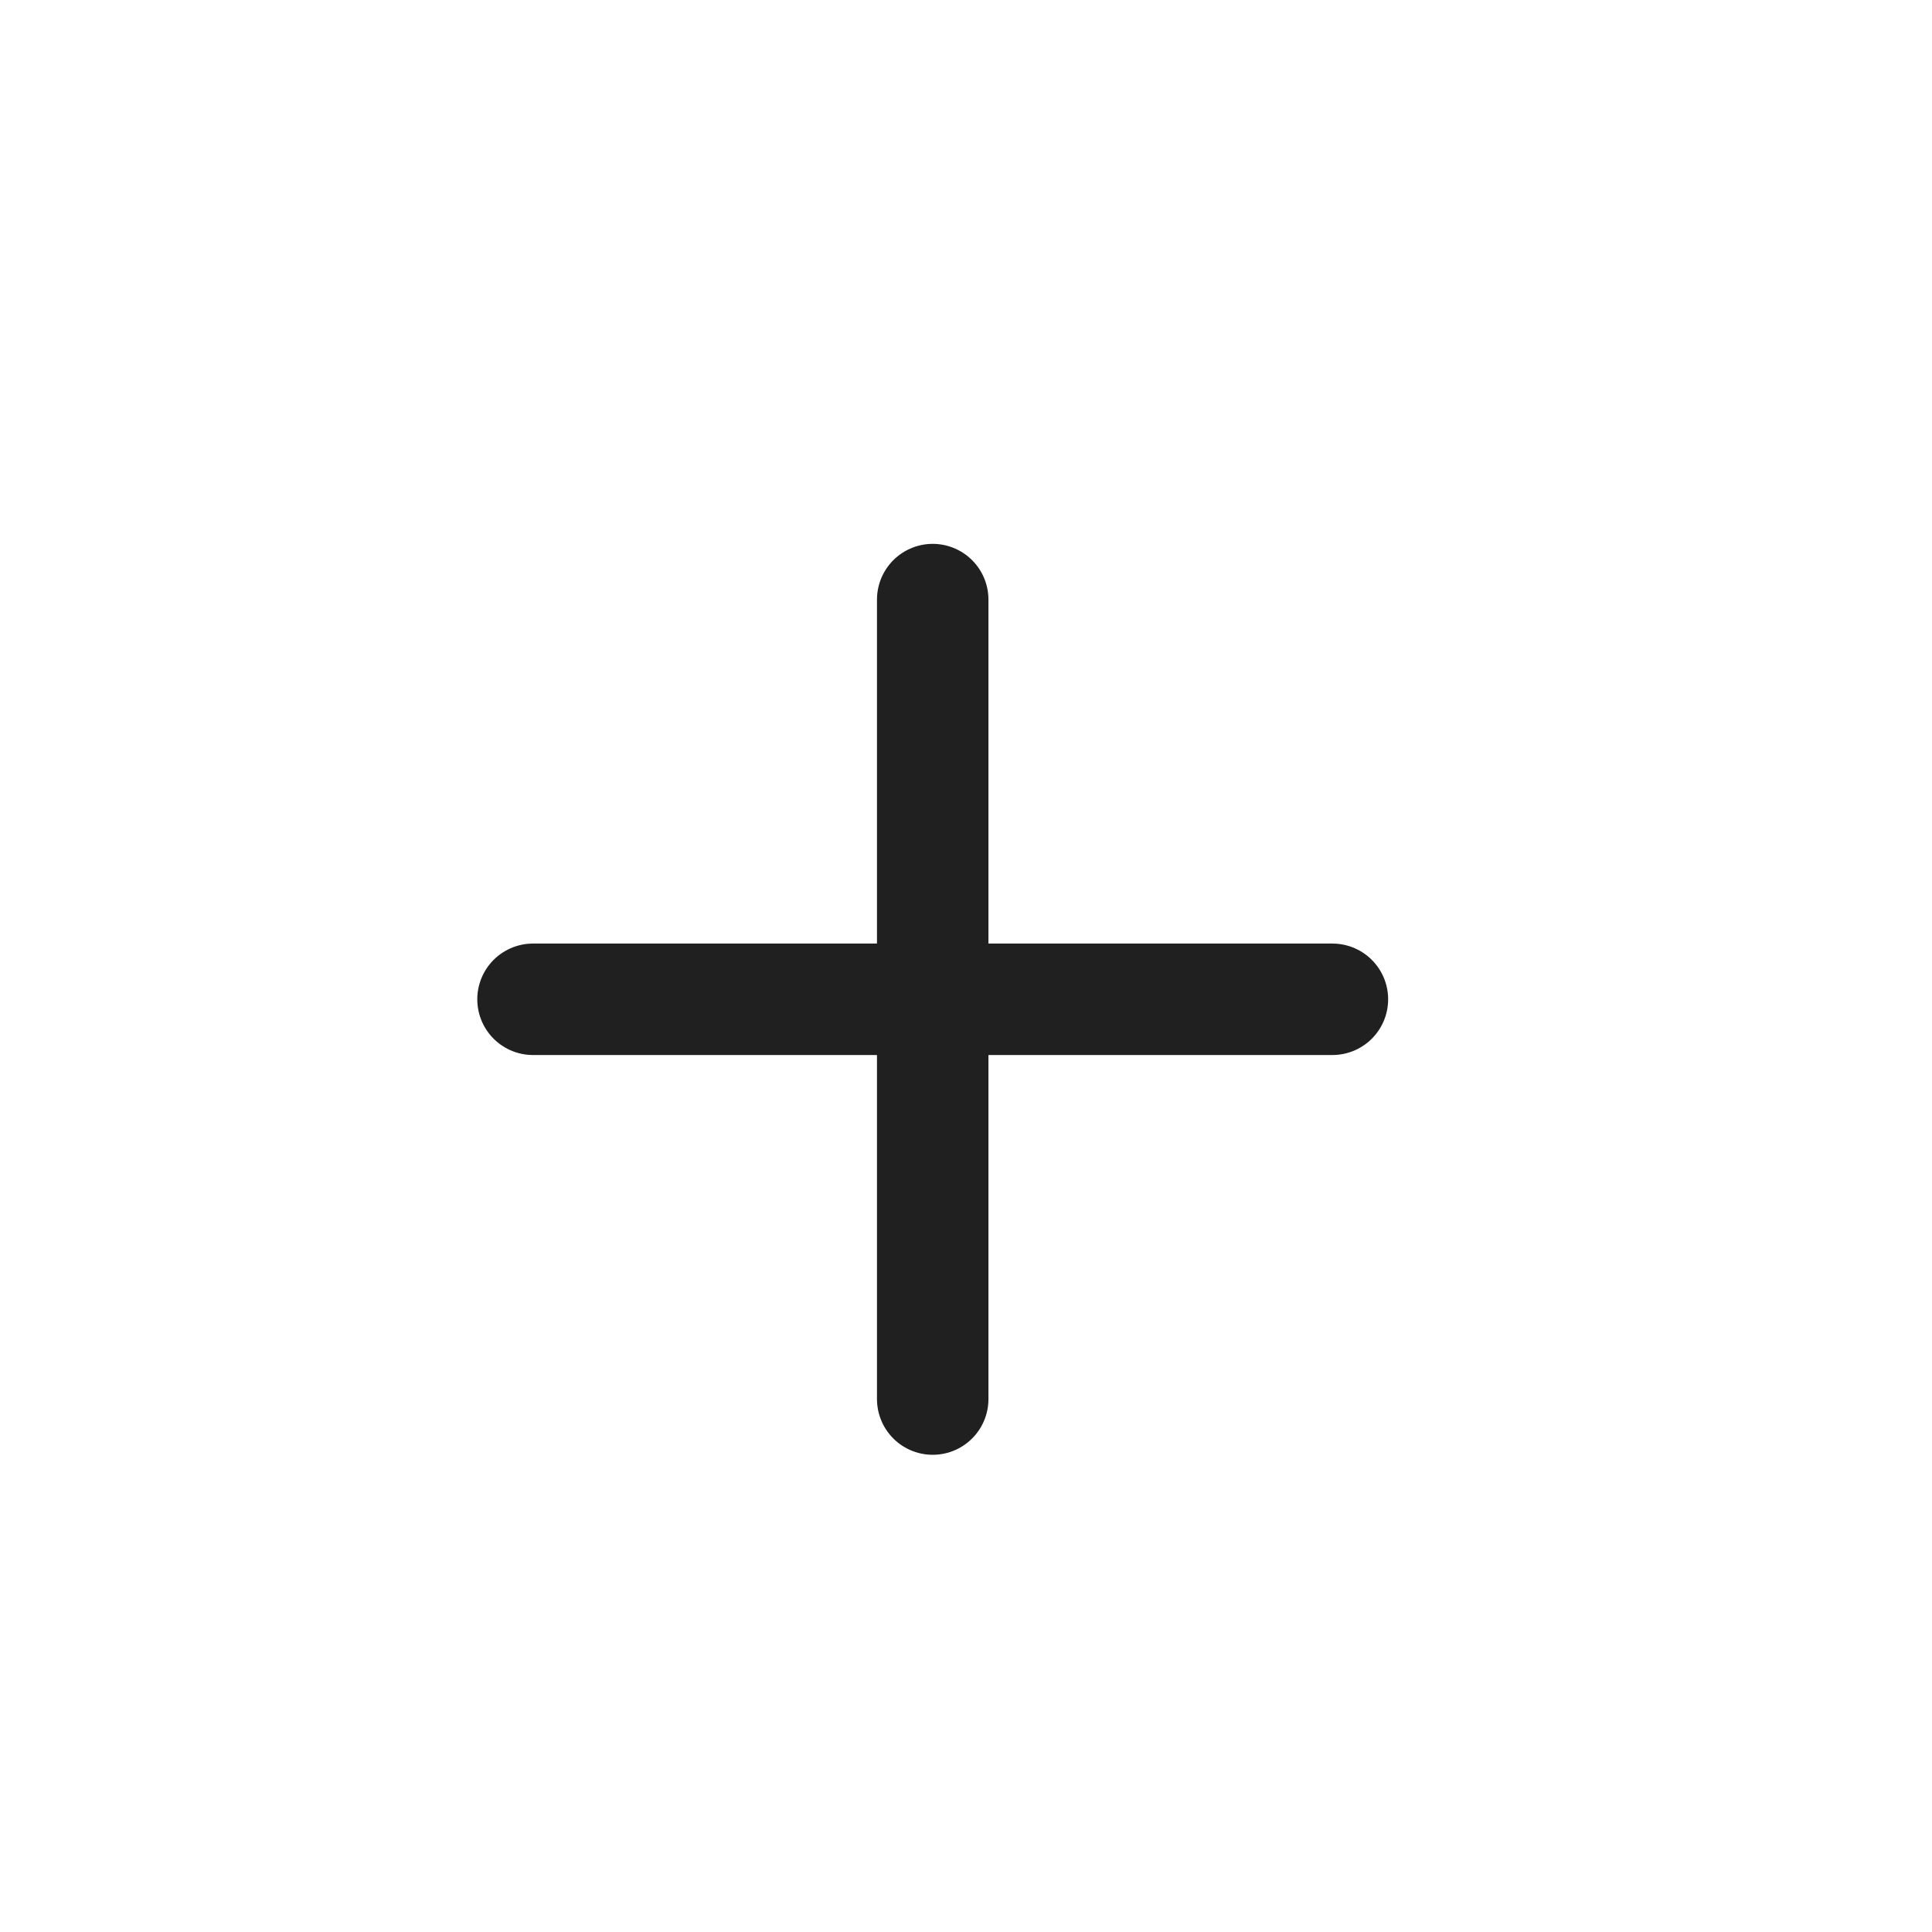
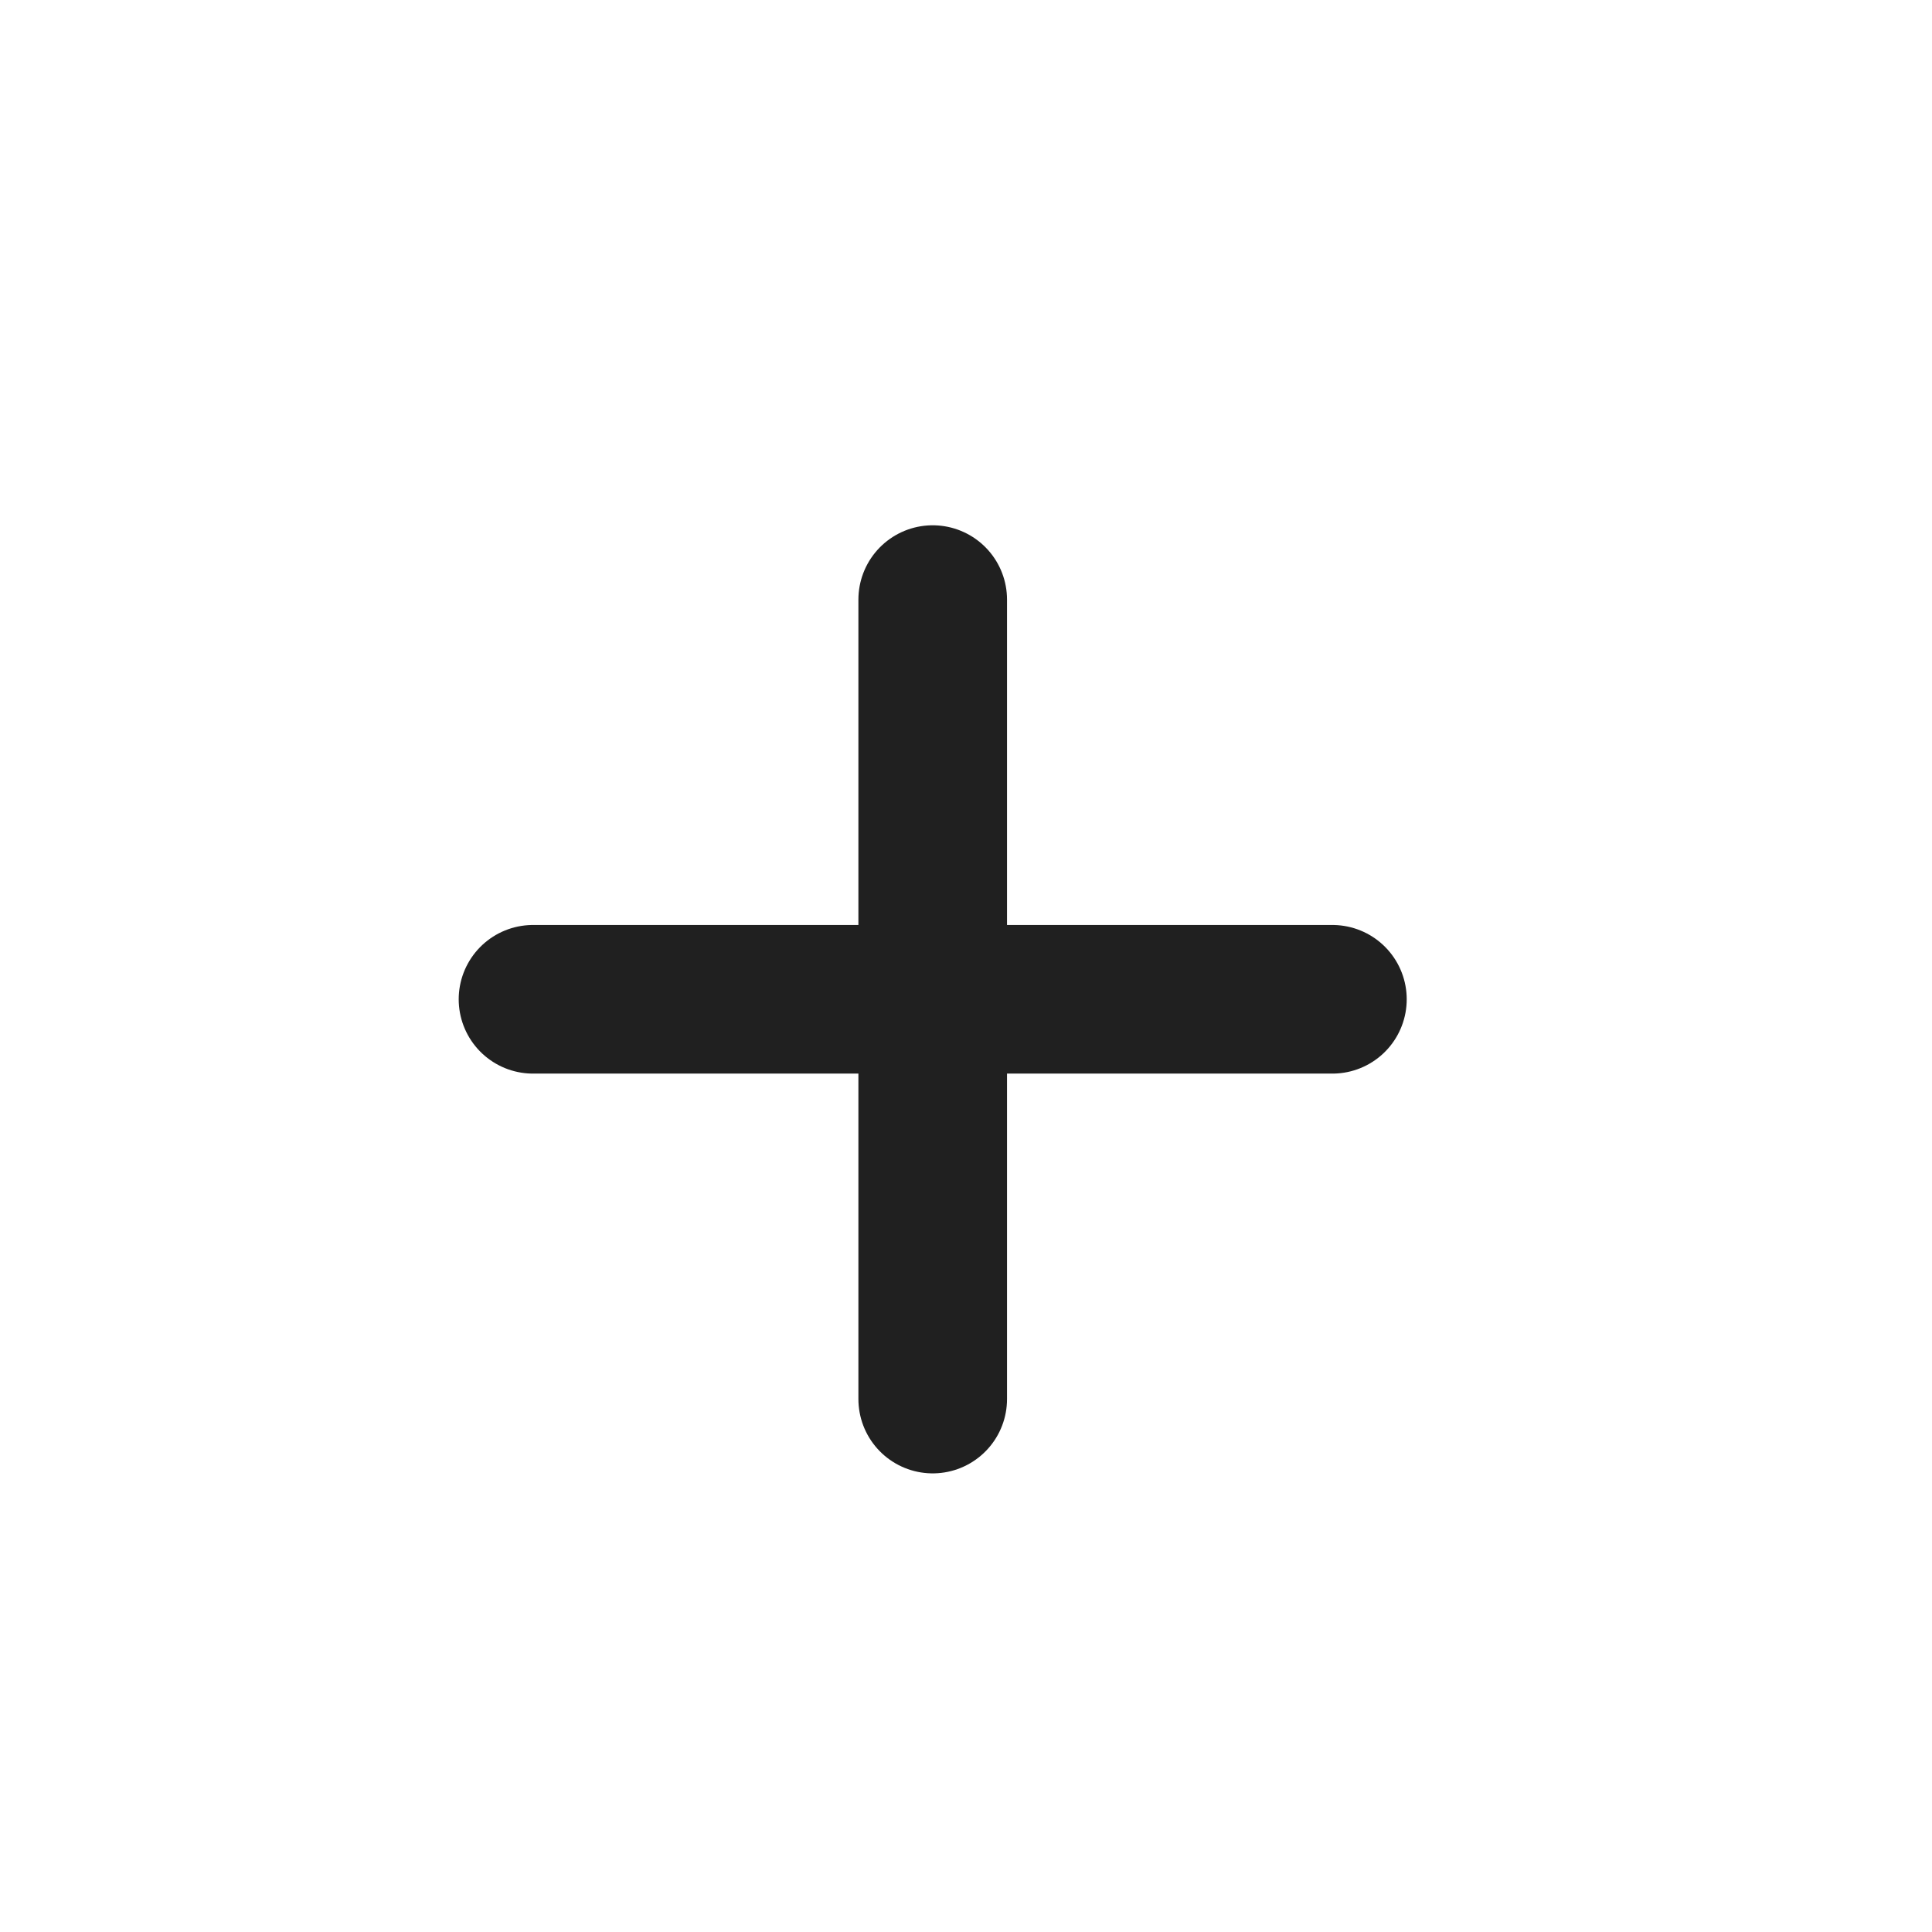
<svg xmlns="http://www.w3.org/2000/svg" width="26" height="26" viewBox="0 0 26 26" fill="none">
  <path d="M7.173 13.448H17.931H7.173Z" fill="#202020" />
-   <path d="M7.173 13.448H17.931" stroke="#202020" stroke-width="1.5" stroke-linecap="round" stroke-linejoin="round" />
+   <path d="M7.173 13.448H17.931" stroke="#202020" stroke-width="2" stroke-linecap="round" stroke-linejoin="round" />
  <path d="M12.552 8.069V18.828V8.069Z" fill="#202020" />
-   <path d="M12.552 8.069V18.828" stroke="#202020" stroke-width="1.5" stroke-linecap="round" stroke-linejoin="round" />
+   <path d="M12.552 8.069V18.828" stroke="#202020" stroke-width="2" stroke-linecap="round" stroke-linejoin="round" />
</svg>
